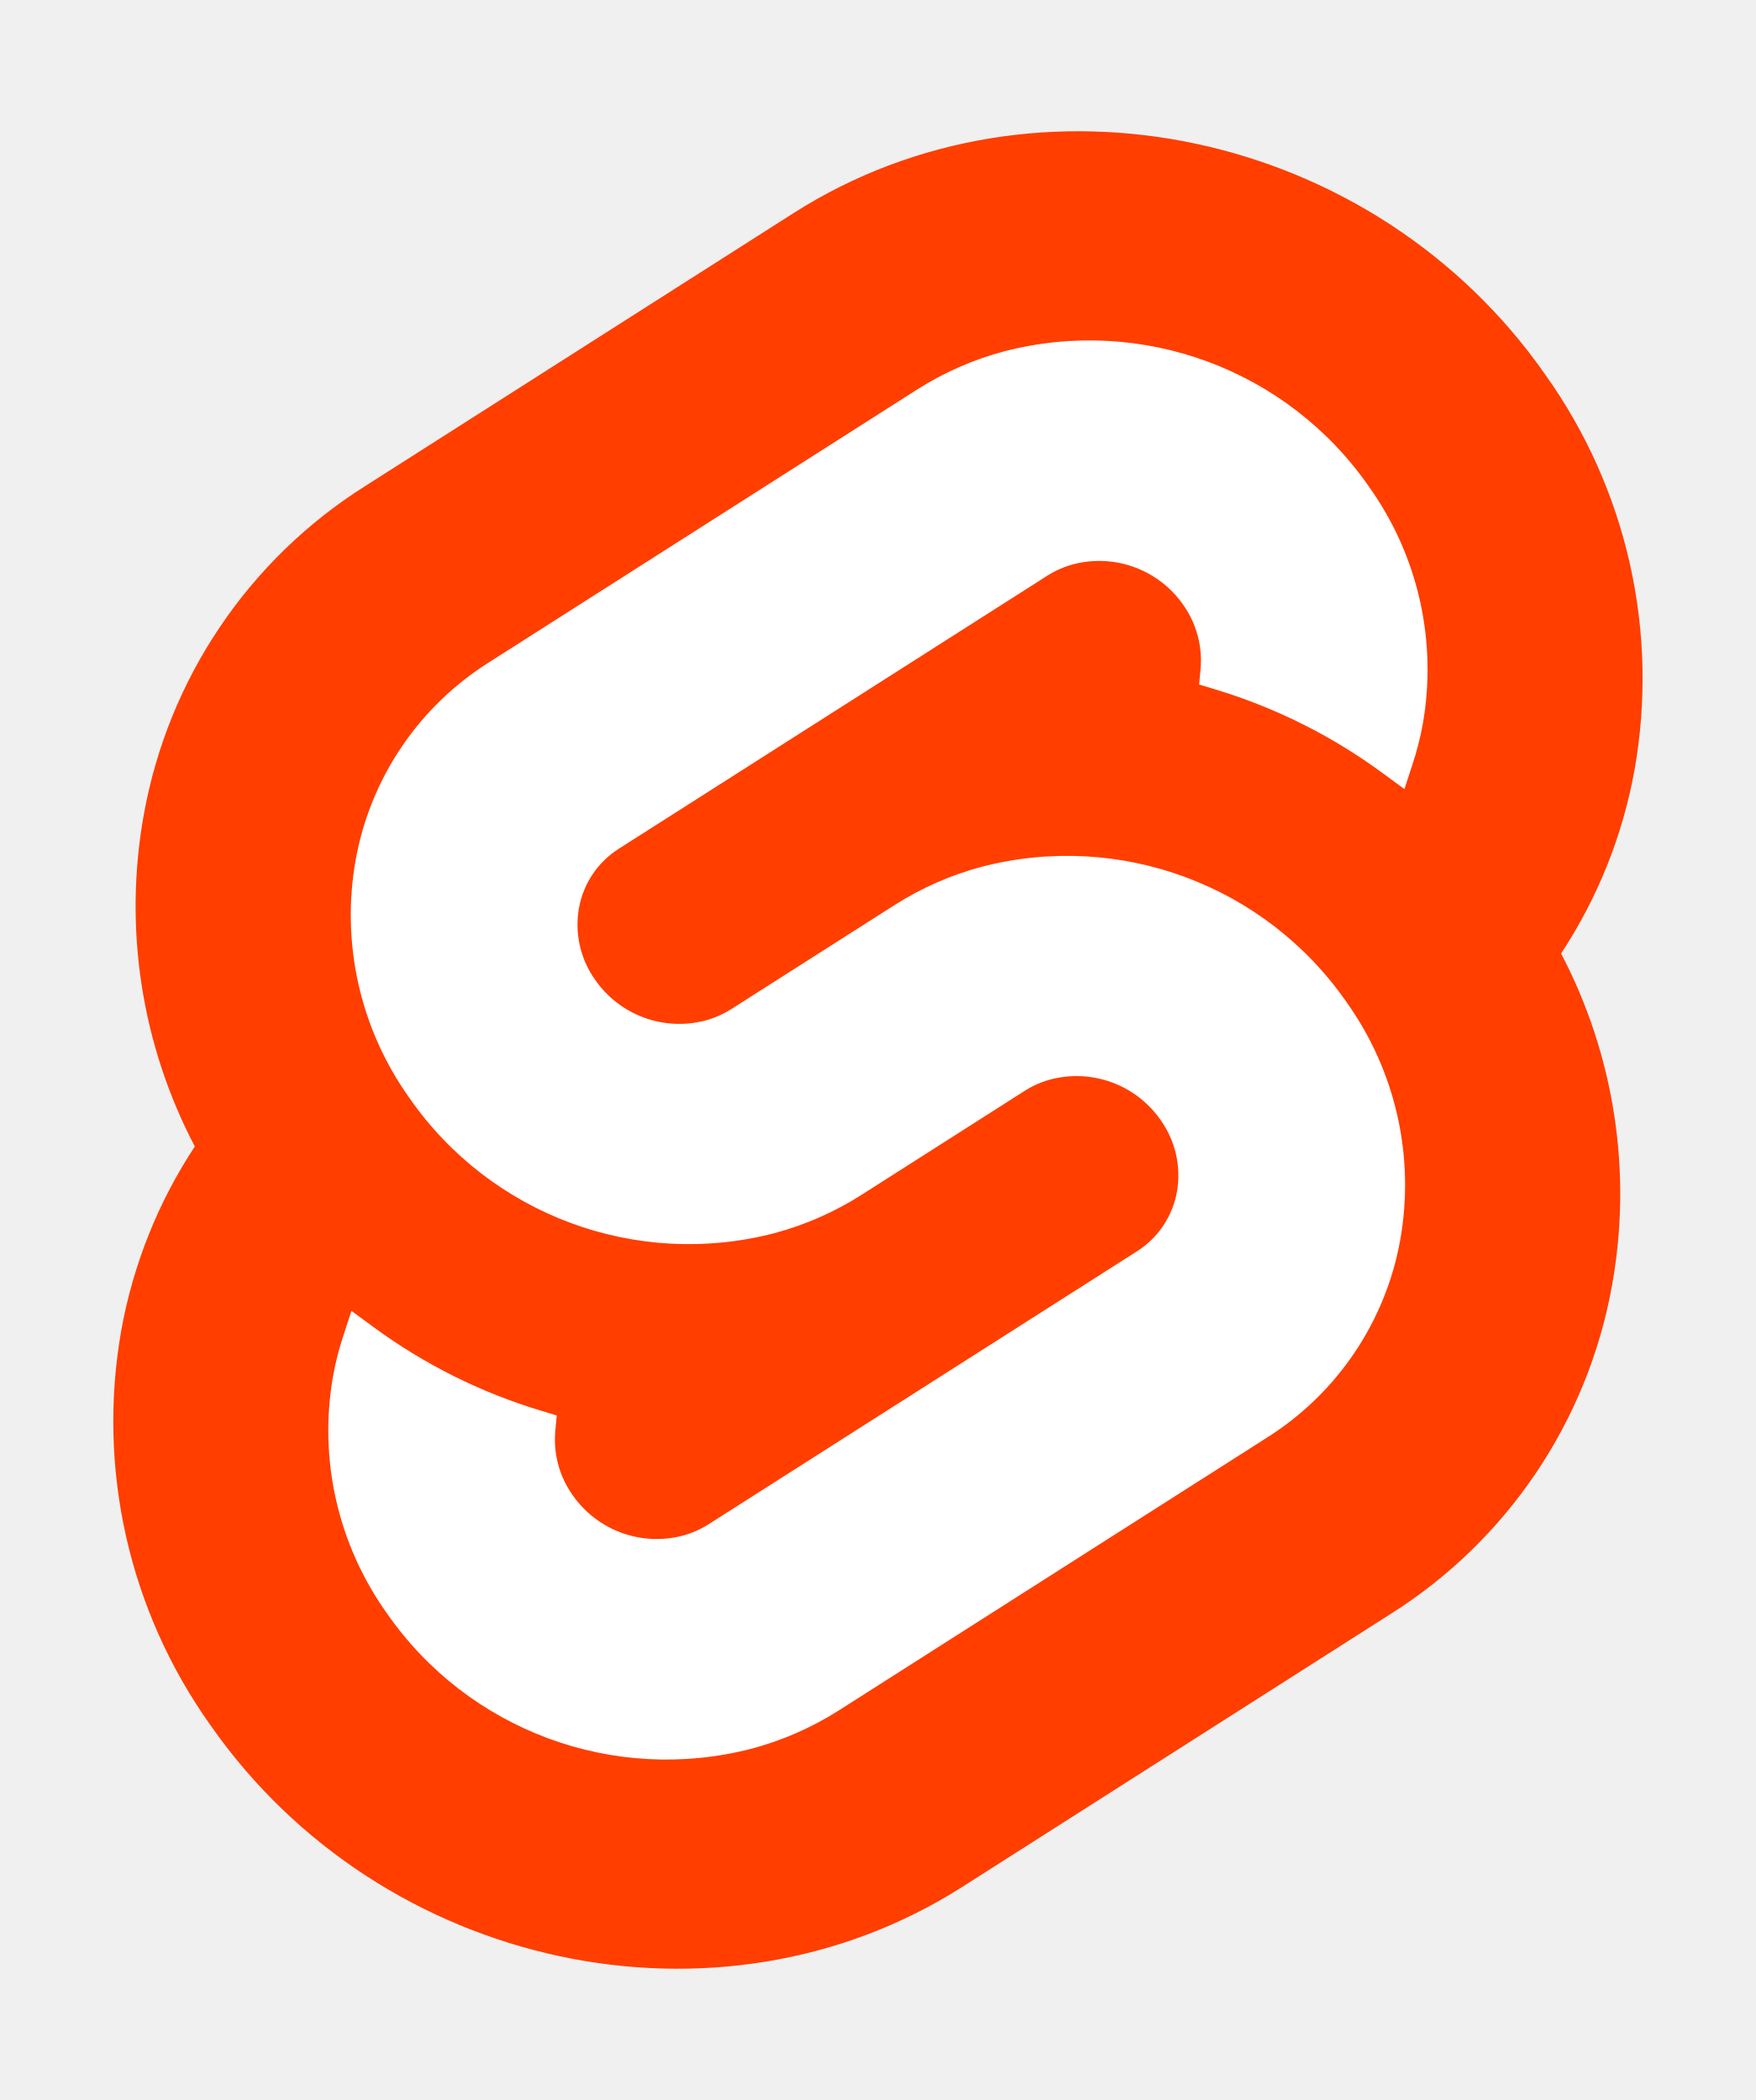
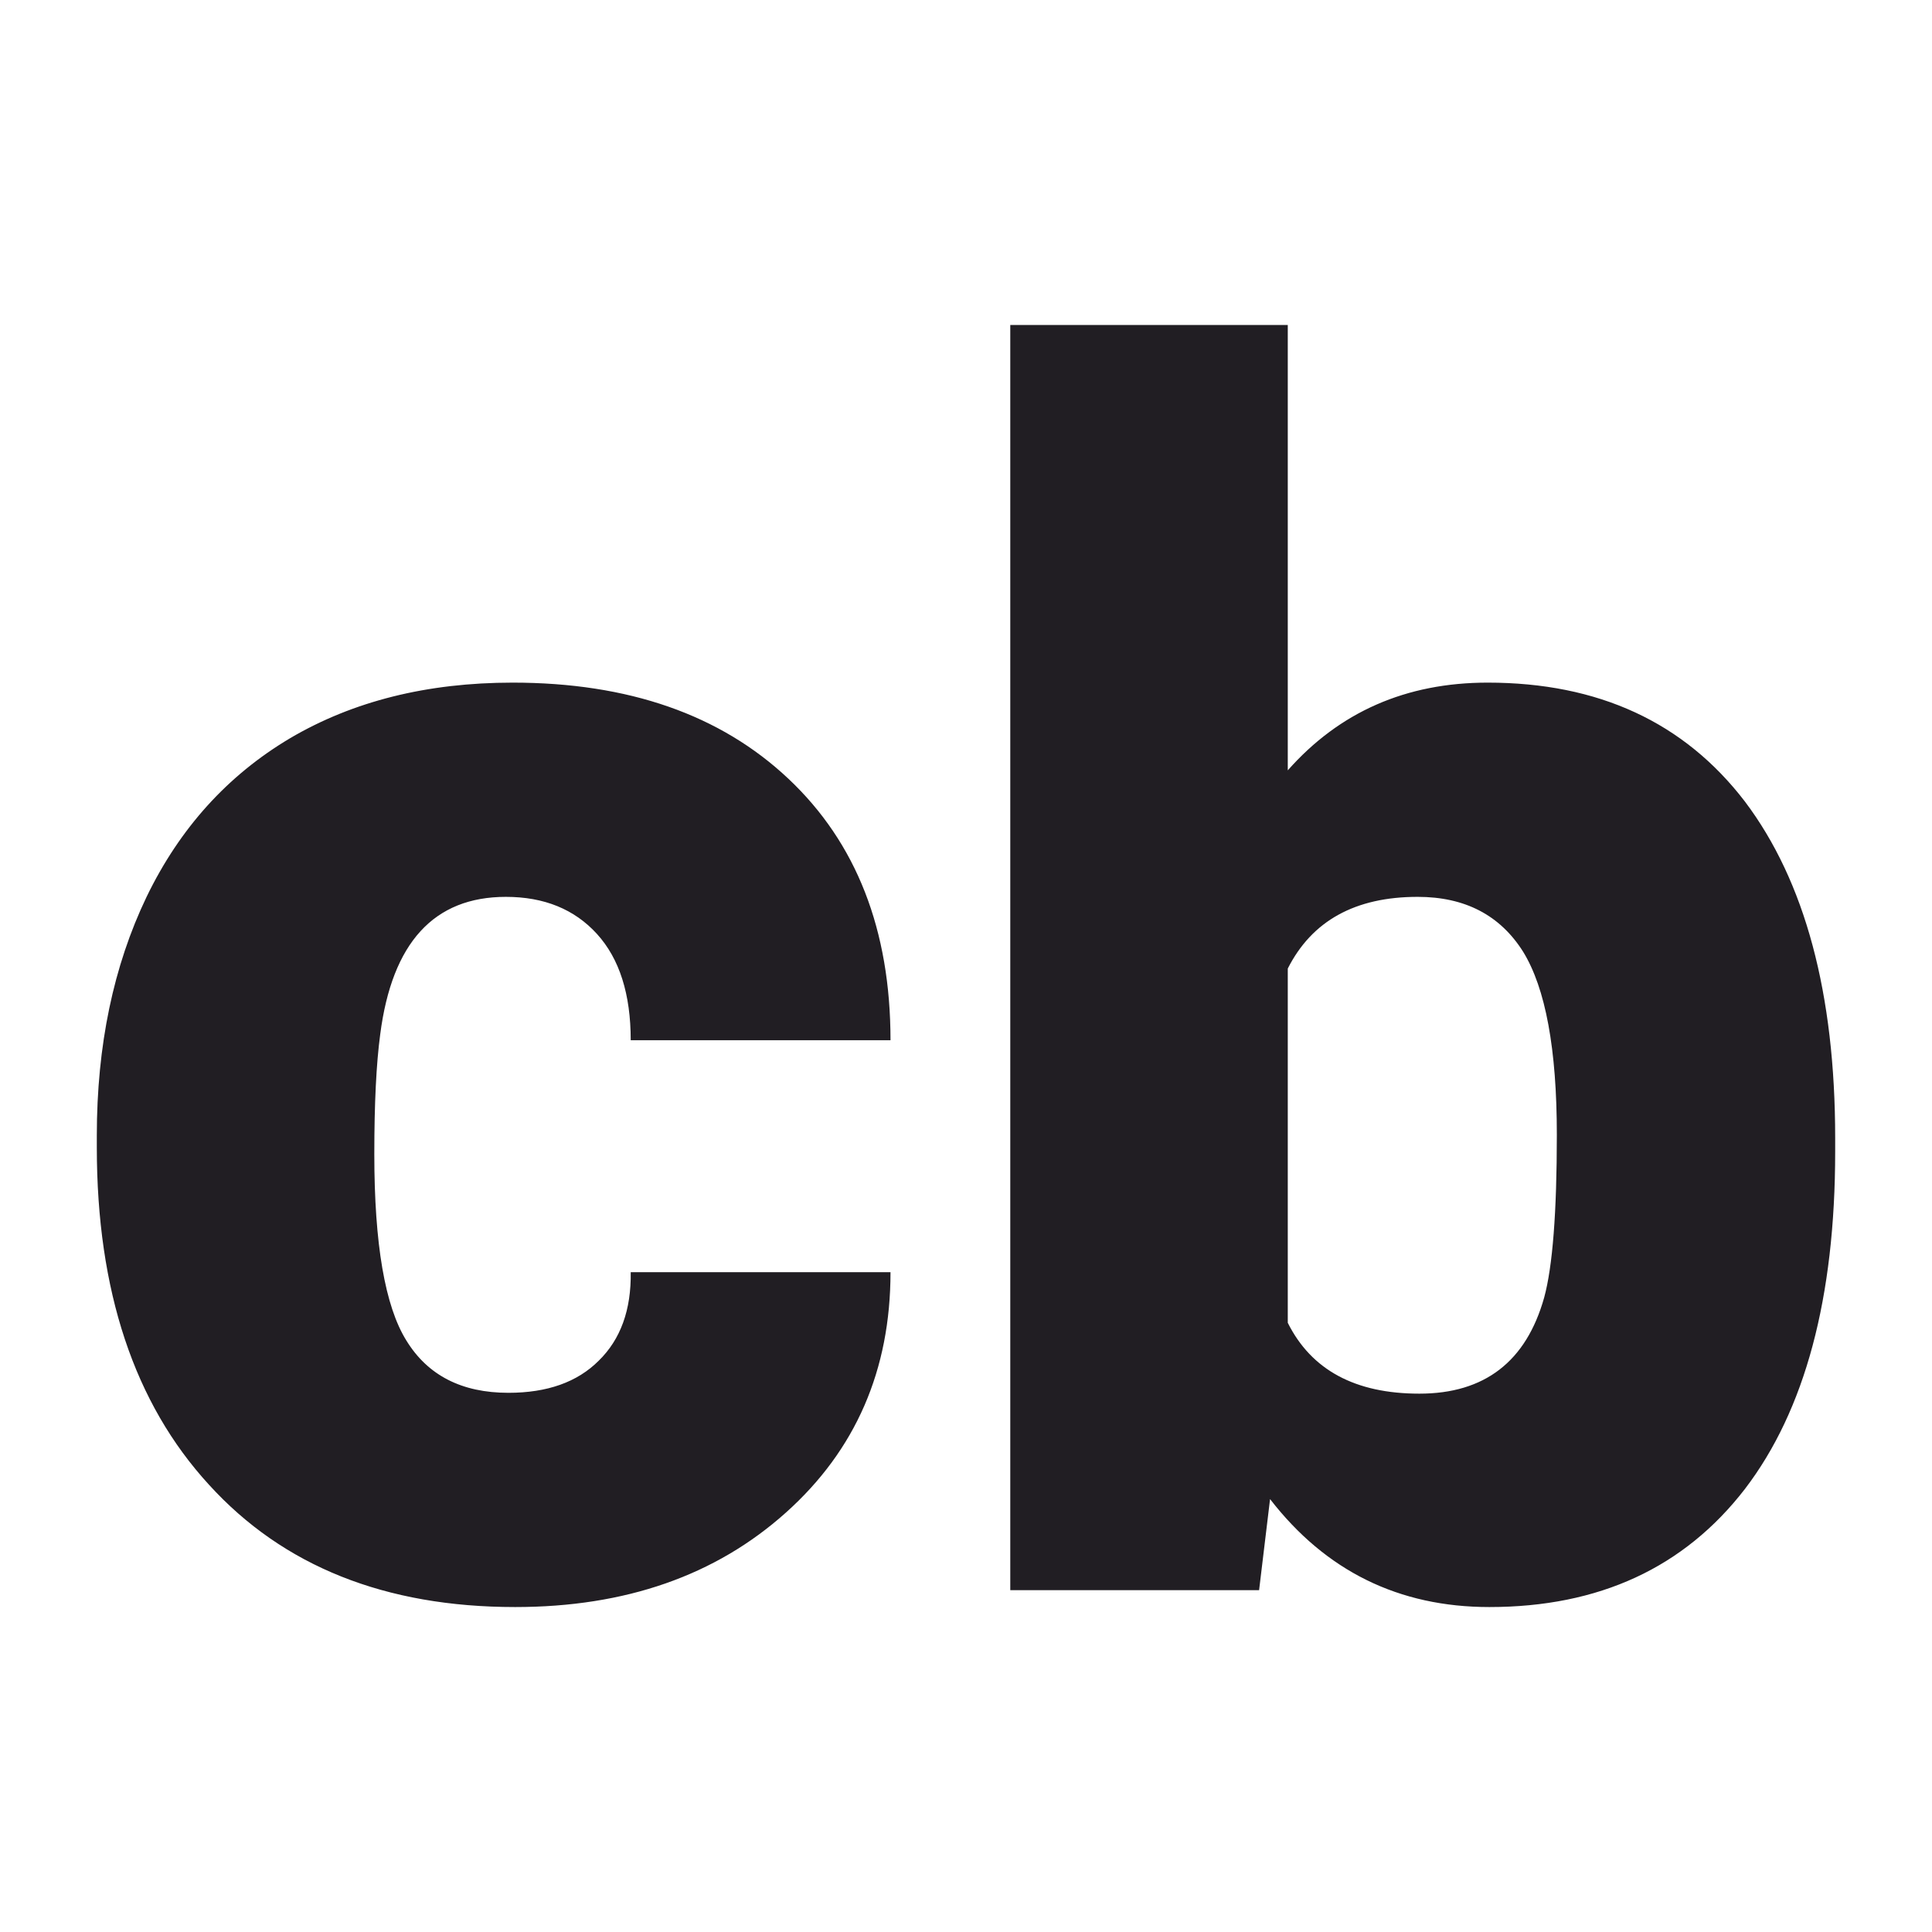
- <svg xmlns="http://www.w3.org/2000/svg" width="107" height="128" viewBox="0 0 107 128">
-   <path d="M94.157 22.819c-10.4-14.885-30.94-19.297-45.792-9.835L22.282 29.608A29.92 29.92 0 0 0 8.764 49.65a31.5 31.5 0 0 0 3.108 20.231 30 30 0 0 0-4.477 11.183 31.9 31.9 0 0 0 5.448 24.116c10.402 14.887 30.942 19.297 45.791 9.835l26.083-16.624A29.92 29.92 0 0 0 98.235 78.35a31.53 31.53 0 0 0-3.105-20.232 30 30 0 0 0 4.474-11.182 31.88 31.88 0 0 0-5.447-24.116" style="fill:#ff3e00" />
-   <path d="M45.817 106.582a20.72 20.72 0 0 1-22.237-8.243 19.17 19.17 0 0 1-3.277-14.503 18 18 0 0 1 .624-2.435l.49-1.498 1.337.981a33.6 33.6 0 0 0 10.203 5.098l.97.294-.09.968a5.85 5.85 0 0 0 1.052 3.878 6.24 6.24 0 0 0 6.695 2.485 5.8 5.8 0 0 0 1.603-.704L69.27 76.28a5.43 5.43 0 0 0 2.45-3.631 5.8 5.8 0 0 0-.987-4.371 6.24 6.24 0 0 0-6.698-2.487 5.7 5.7 0 0 0-1.6.704l-9.953 6.345a19 19 0 0 1-5.296 2.326 20.72 20.72 0 0 1-22.237-8.243 19.17 19.17 0 0 1-3.277-14.502 17.99 17.99 0 0 1 8.13-12.052l26.081-16.623a19 19 0 0 1 5.3-2.329 20.72 20.72 0 0 1 22.237 8.243 19.17 19.17 0 0 1 3.277 14.503 18 18 0 0 1-.624 2.435l-.49 1.498-1.337-.98a33.6 33.6 0 0 0-10.203-5.1l-.97-.294.09-.968a5.86 5.86 0 0 0-1.052-3.878 6.24 6.24 0 0 0-6.696-2.485 5.8 5.8 0 0 0-1.602.704L37.73 51.72a5.42 5.42 0 0 0-2.449 3.63 5.79 5.79 0 0 0 .986 4.372 6.24 6.24 0 0 0 6.698 2.486 5.8 5.8 0 0 0 1.602-.704l9.952-6.342a19 19 0 0 1 5.295-2.328 20.72 20.72 0 0 1 22.237 8.242 19.17 19.17 0 0 1 3.277 14.503 18 18 0 0 1-8.13 12.053l-26.081 16.622a19 19 0 0 1-5.3 2.328" style="fill:#fff" />
+ <svg xmlns="http://www.w3.org/2000/svg" version="1.1" viewBox="0 0 200 200">
+   <rect width="200" height="200" fill="url('#gradient')" />
+   <defs>
+     <linearGradient id="gradient" gradientTransform="rotate(0 0.5 0.5)">
+       <stop offset="0%" stop-color="#ffffff" />
+       <stop offset="100%" stop-color="#ffffff" />
+     </linearGradient>
+   </defs>
+   <g>
+     <g fill="#211e23" transform="matrix(8.731407,0,0,8.731407,5.569402,164.6148)" stroke="#ffffff" stroke-width="0">
+       <path d="M5.39-2.34L5.39-2.34Q6.08-2.34 6.46-2.72Q6.85-3.10 6.84-3.77L6.84-3.77L9.92-3.77Q9.92-2.03 8.68-0.92Q7.43 0.20 5.47 0.20L5.47 0.20Q3.16 0.20 1.84-1.25Q0.51-2.70 0.51-5.25L0.51-5.25L0.51-5.39Q0.51-6.99 1.10-8.22Q1.69-9.44 2.80-10.10Q3.92-10.76 5.44-10.76L5.44-10.76Q7.50-10.76 8.71-9.62Q9.92-8.48 9.92-6.52L9.92-6.52L6.84-6.52Q6.84-7.34 6.44-7.78Q6.04-8.22 5.36-8.22L5.36-8.22Q4.08-8.22 3.87-6.59L3.87-6.59Q3.80-6.07 3.80-5.17L3.80-5.17Q3.80-3.57 4.18-2.96Q4.56-2.34 5.39-2.34ZM21.12-5.36L21.12-5.20Q21.12-2.60 20.05-1.20Q18.97 0.20 17.02 0.20L17.02 0.20Q15.41 0.20 14.42-1.08L14.42-1.08L14.29 0L11.34 0L11.34-15L14.63-15L14.63-9.72Q15.55-10.76 17.00-10.76L17.00-10.76Q18.97-10.76 20.05-9.35Q21.12-7.93 21.12-5.36L21.12-5.36ZM17.82-5.40L17.82-5.40Q17.82-6.92 17.42-7.57Q17.01-8.22 16.17-8.22L16.17-8.22Q15.06-8.22 14.63-7.37L14.63-7.37L14.63-3.17Q15.05-2.33 16.19-2.33L16.19-2.33Q17.35-2.33 17.67-3.47L17.67-3.47Q17.82-4.02 17.82-5.40Z" />
+     </g>
+   </g>
</svg>
